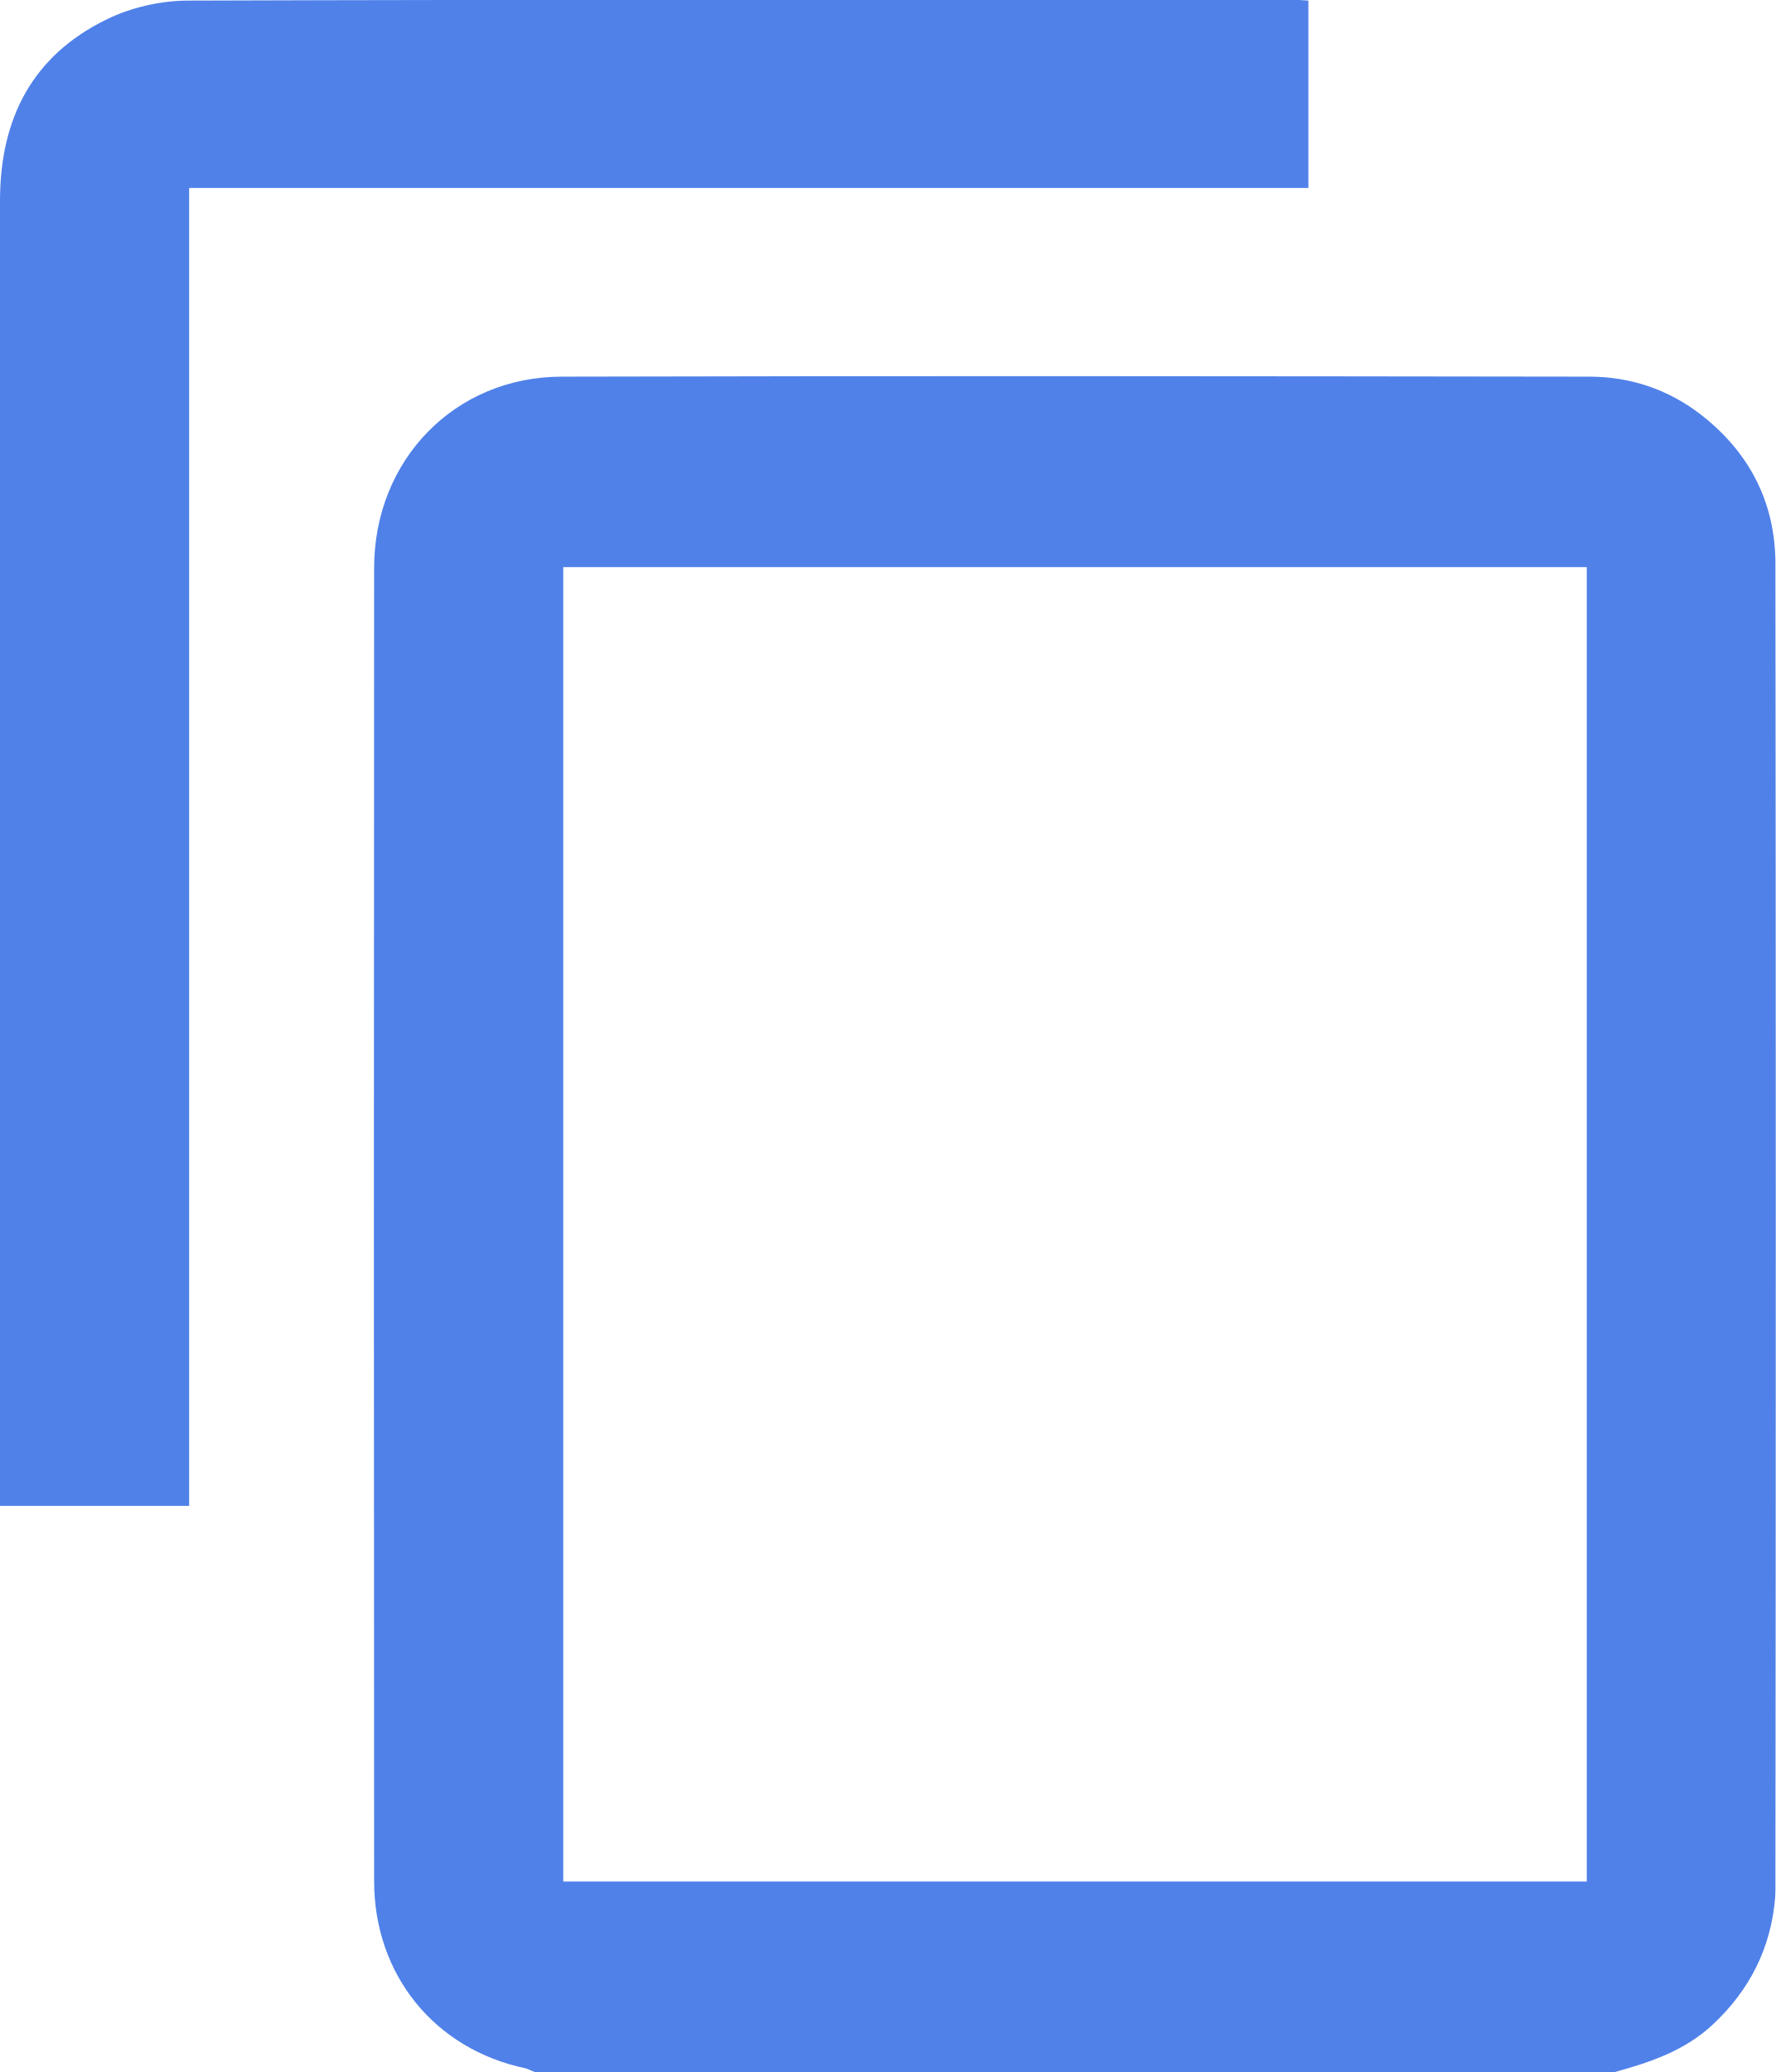
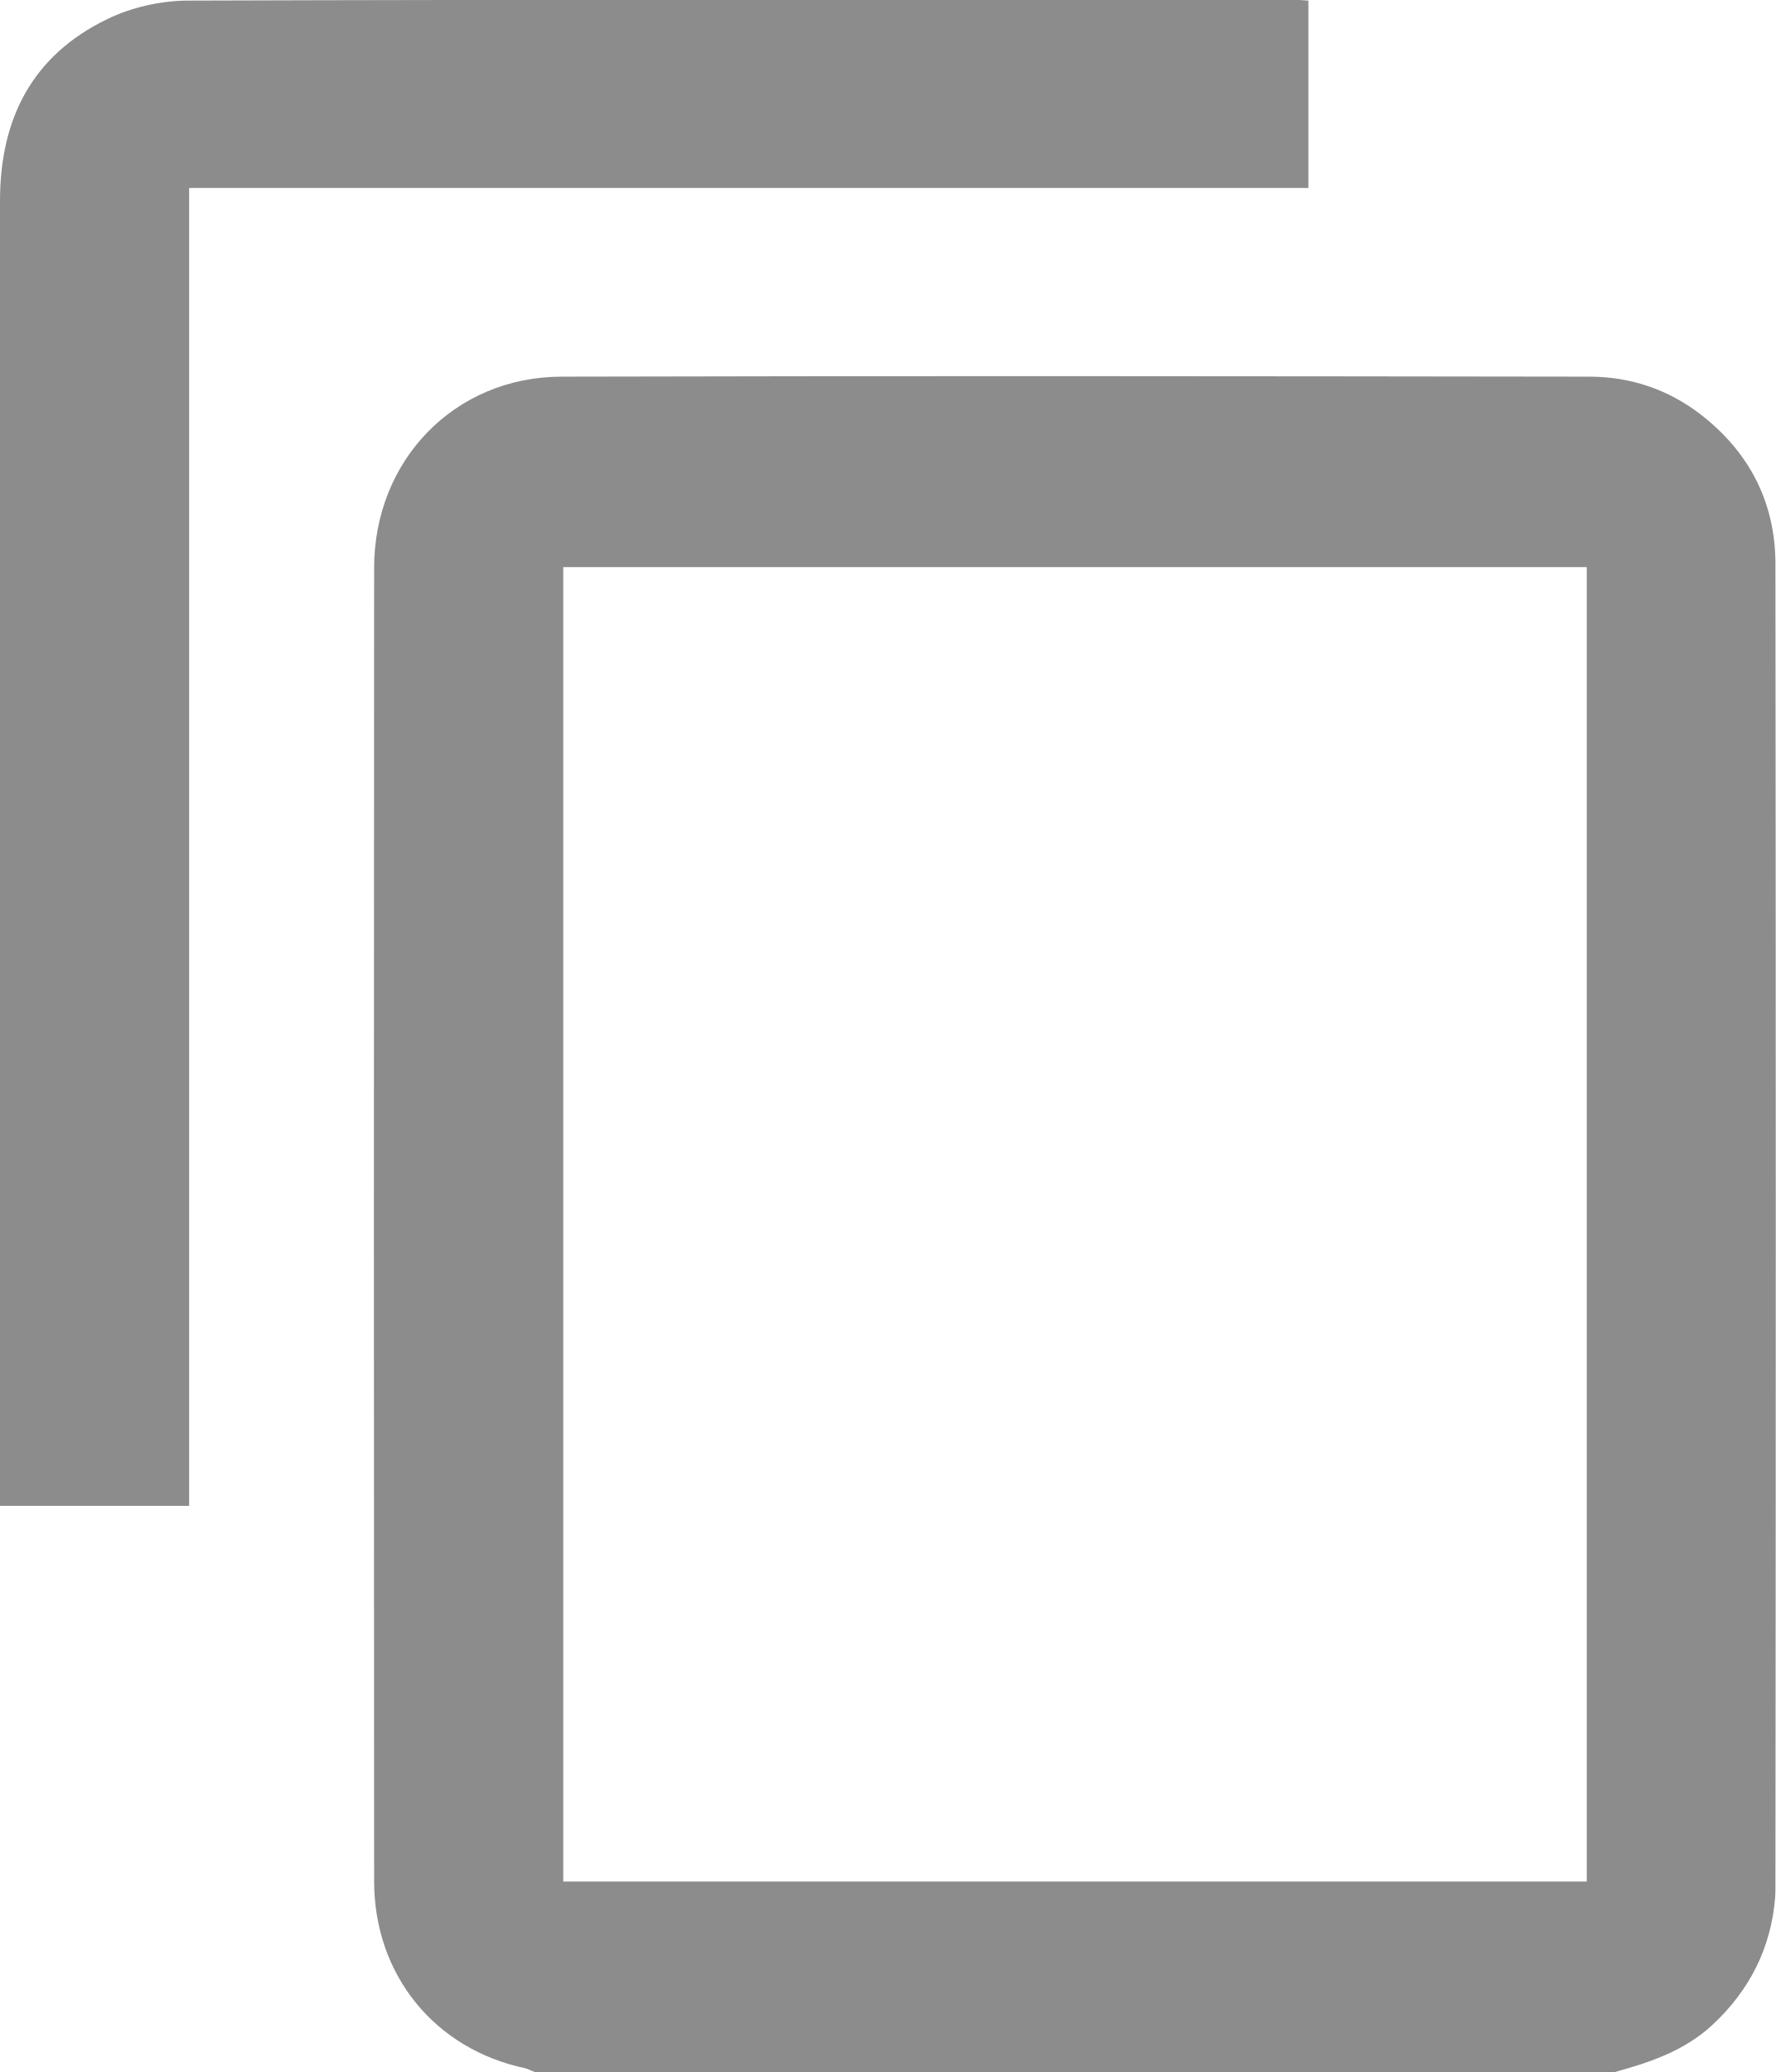
<svg xmlns="http://www.w3.org/2000/svg" width="12" height="14" viewBox="0 0 12 14" fill="none">
  <g>
-     <path d="M11.997 3.813C11.997 3.394 11.821 3.057 11.494 2.802C11.271 2.63 11.016 2.545 10.739 2.545C8.422 2.542 6.109 2.539 3.793 2.545C3.072 2.547 2.528 3.109 2.528 3.838C2.526 6.796 2.526 9.752 2.528 12.71C2.528 13.345 2.939 13.847 3.551 13.975C3.572 13.981 3.591 13.992 3.613 14H10.913C11.152 13.934 11.386 13.855 11.573 13.68C11.823 13.447 11.967 13.162 11.995 12.822C11.997 12.795 11.997 12.767 11.997 12.74C12 9.762 12 6.788 11.997 3.813ZM10.722 12.713H3.806V3.832H10.722V12.713Z" fill="#5081E9" />
-     <path d="M8.841 0.004V1.27H1.278V10.175H0V10.035C0 7.143 0 4.25 0 1.358C0 0.799 0.22 0.374 0.723 0.13C0.884 0.051 1.077 0.007 1.256 0.004C3.752 -0.004 6.247 -0.001 8.743 -0.001C8.776 -0.001 8.806 0.002 8.841 0.004Z" fill="#5081E9" />
+     <path d="M11.997 3.813C11.997 3.394 11.821 3.057 11.494 2.802C11.271 2.63 11.016 2.545 10.739 2.545C8.422 2.542 6.109 2.539 3.793 2.545C3.072 2.547 2.528 3.109 2.528 3.838C2.526 6.796 2.526 9.752 2.528 12.71C2.528 13.345 2.939 13.847 3.551 13.975C3.572 13.981 3.591 13.992 3.613 14H10.913C11.152 13.934 11.386 13.855 11.573 13.68C11.823 13.447 11.967 13.162 11.995 12.822C11.997 12.795 11.997 12.767 11.997 12.74C12 9.762 12 6.788 11.997 3.813ZM10.722 12.713H3.806V3.832H10.722V12.713Z" fill="#8C8C8C" />
+     <path d="M8.841 0.004V1.27H1.278V10.175H0V10.035C0 7.143 0 4.25 0 1.358C0 0.799 0.22 0.374 0.723 0.13C0.884 0.051 1.077 0.007 1.256 0.004C3.752 -0.004 6.247 -0.001 8.743 -0.001C8.776 -0.001 8.806 0.002 8.841 0.004Z" fill="#8C8C8C" />
  </g>
</svg>
